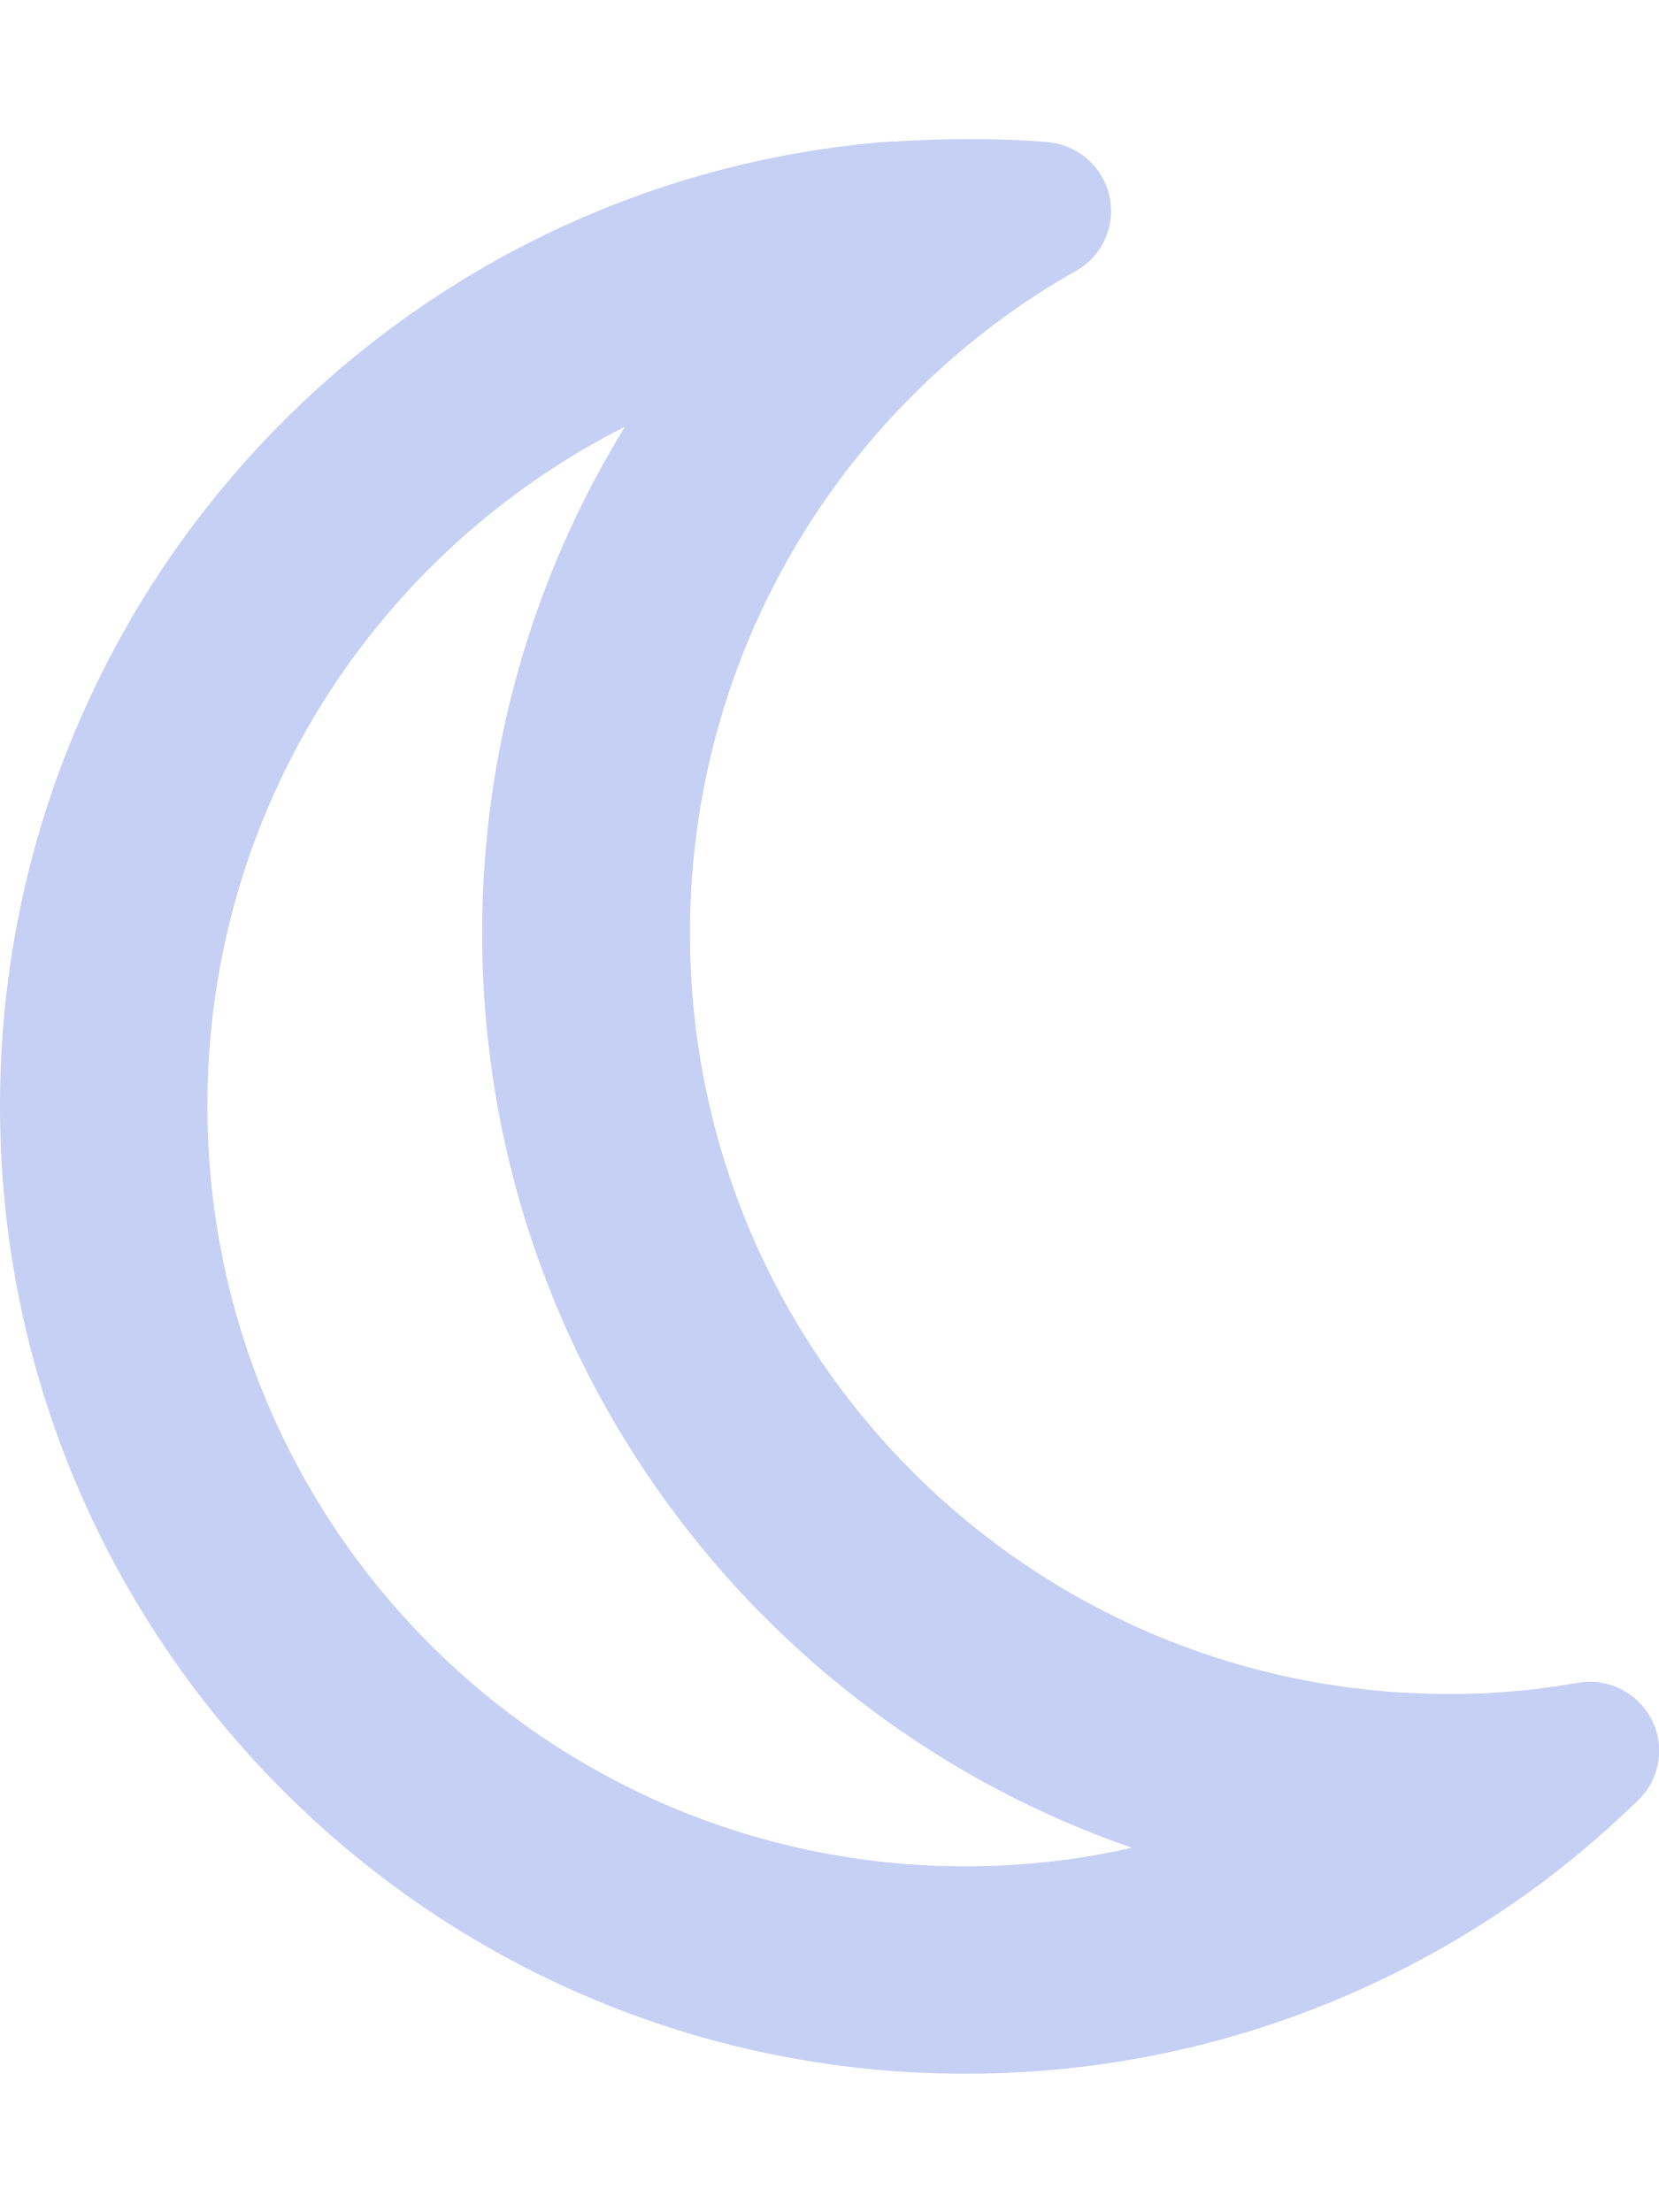
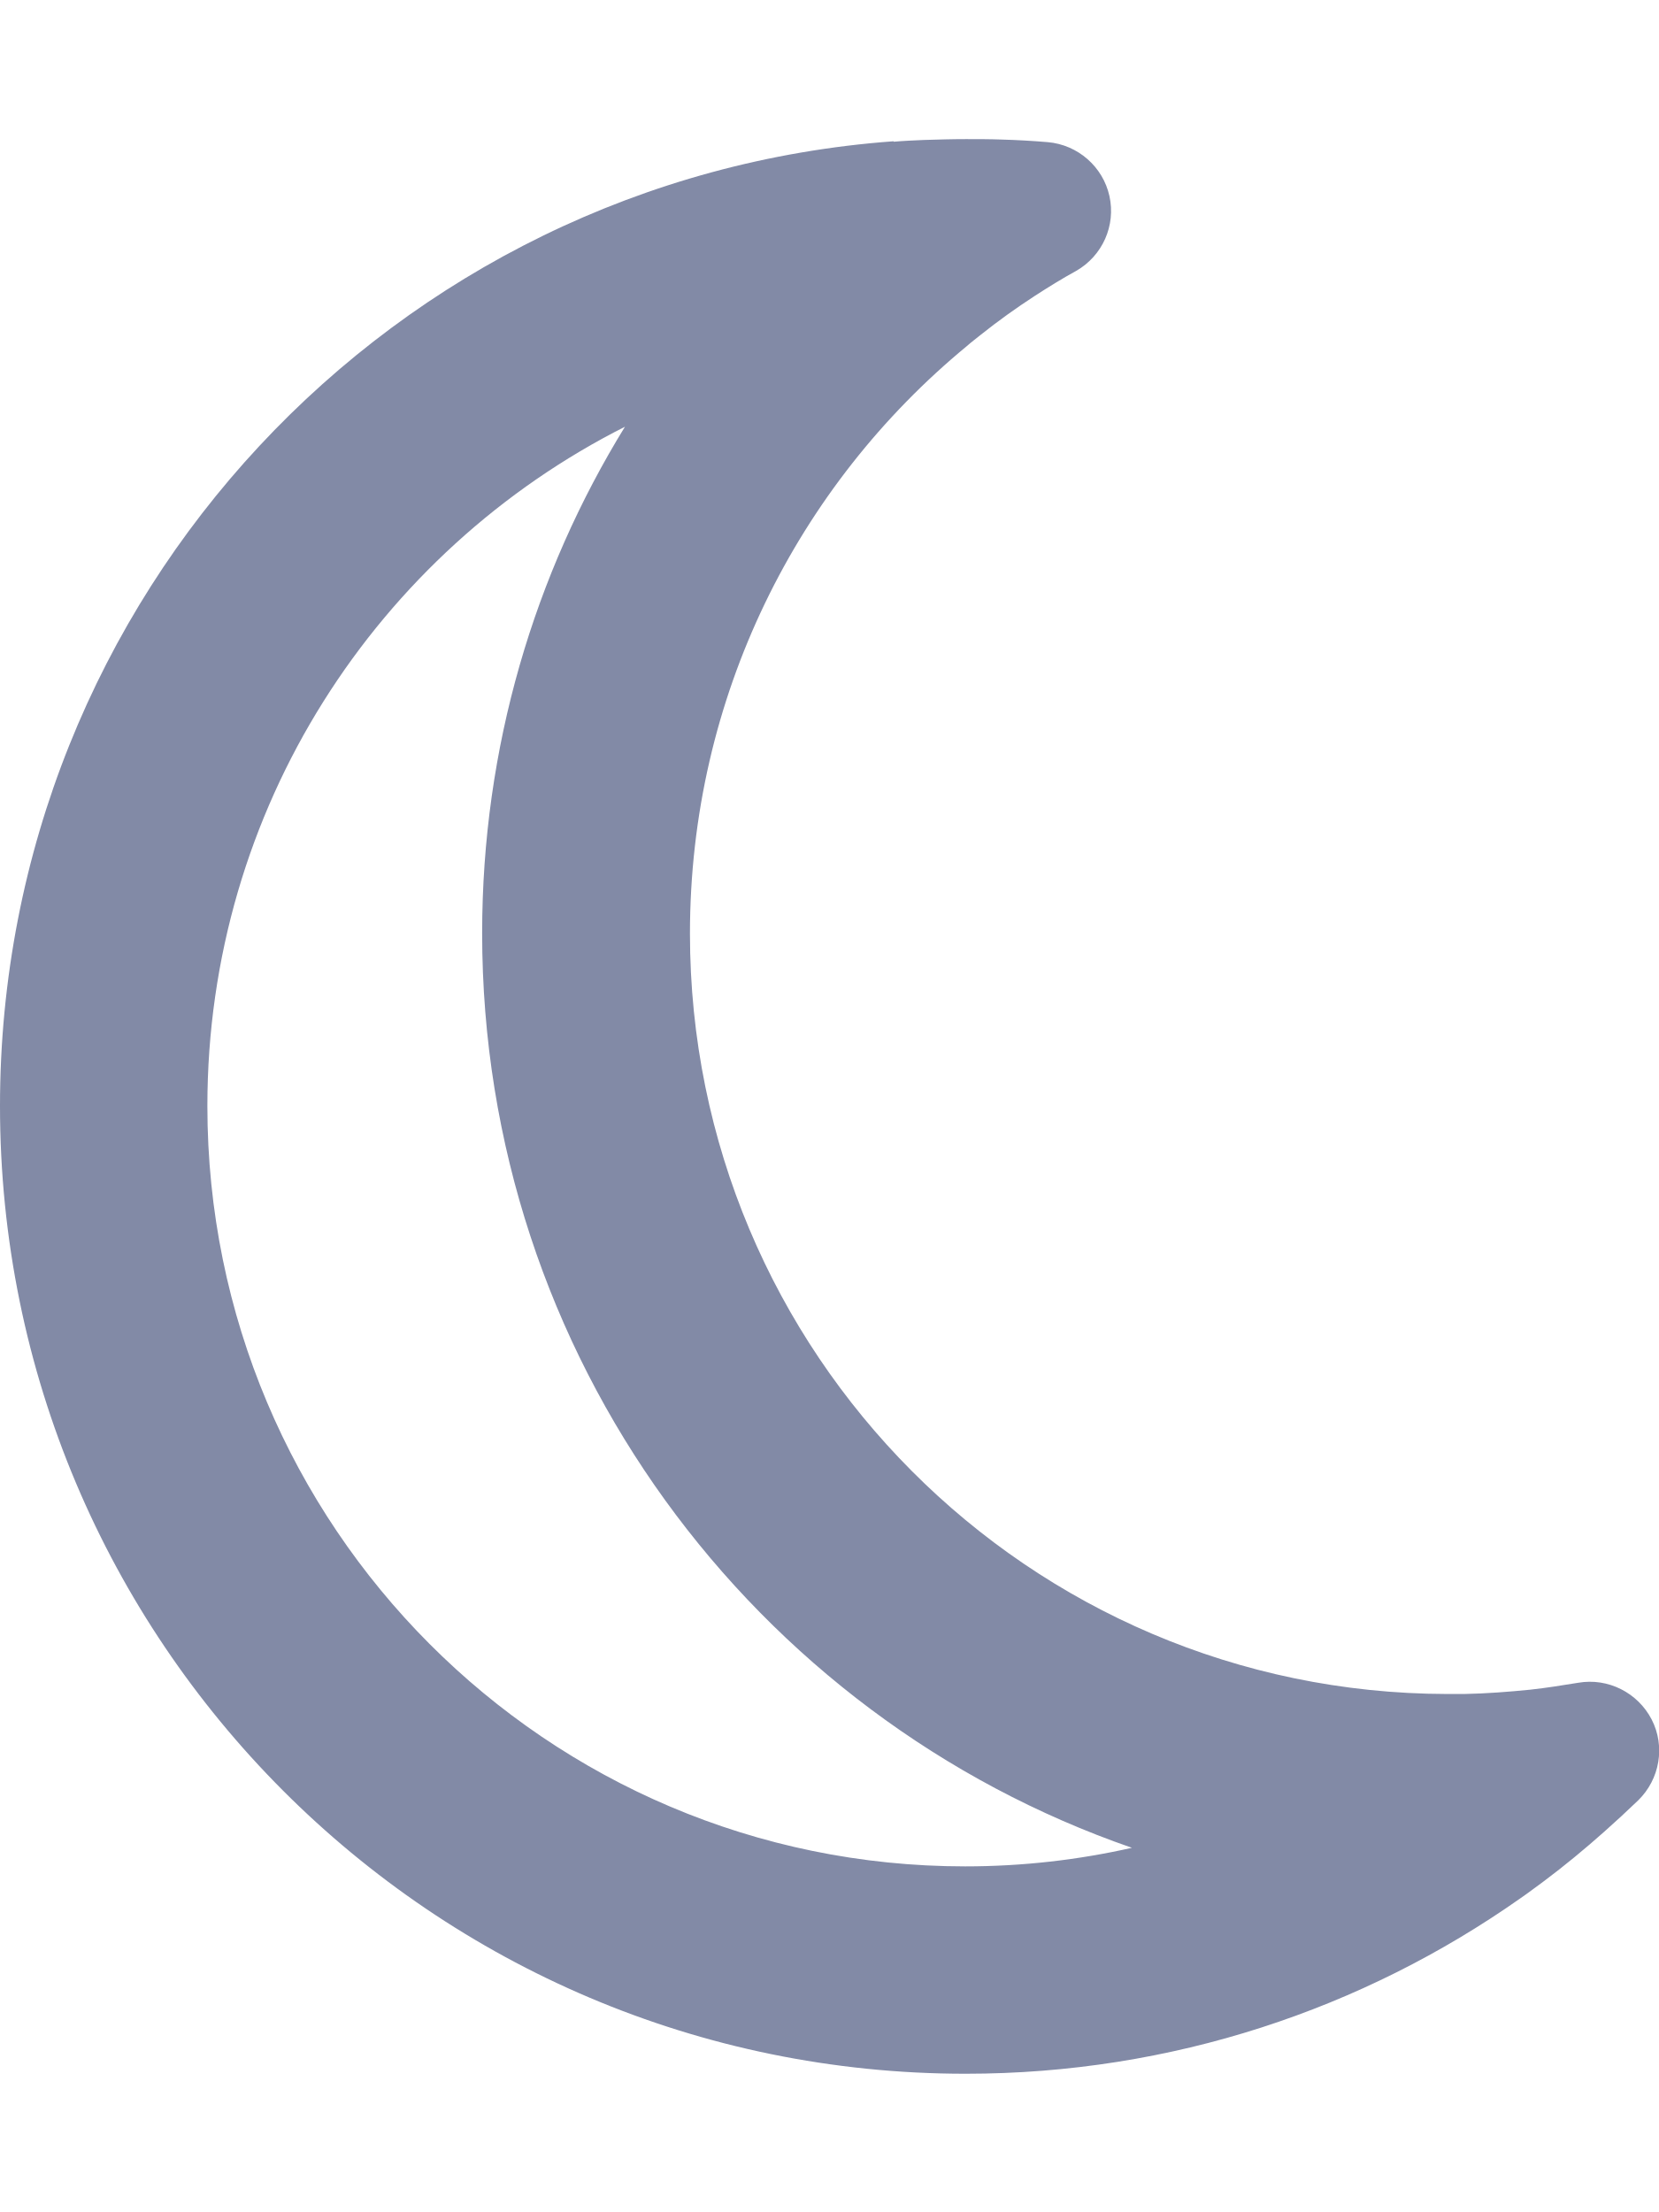
<svg xmlns="http://www.w3.org/2000/svg" viewBox="0 0 384 512">
-   <path fill="#C6D0F5" d="M144.7 98.7c-21 34.1-33.1 74.3-33.1 117.3c0 98 62.8 181.4 150.4 211.7c-12.4 2.8-25.3 4.3-38.6 4.3C126.6 432 48 353.3 48 256c0-68.9 39.4-128.4 96.8-157.3zm62.1-66C91.1 41.2 0 137.9 0 256C0 379.7 100 480 223.5 480c47.8 0 92-15 128.4-40.6c1.9-1.3 3.7-2.7 5.5-4c4.8-3.6 9.4-7.4 13.9-11.4c2.7-2.4 5.3-4.8 7.9-7.3c5-4.9 6.3-12.5 3.1-18.7s-10.1-9.7-17-8.5c-3.7 .6-7.4 1.2-11.1 1.6c-5 .5-10.1 .9-15.3 1c-1.2 0-2.5 0-3.7 0c-.1 0-.2 0-.3 0c-96.8-.2-175.2-78.9-175.2-176c0-54.8 24.9-103.7 64.1-136c1-.9 2.1-1.7 3.2-2.6c4-3.2 8.2-6.2 12.5-9c3.1-2 6.3-4 9.6-5.8c6.1-3.5 9.2-10.5 7.7-17.3s-7.3-11.9-14.3-12.5c-3.6-.3-7.1-.5-10.7-.6c-2.7-.1-5.5-.1-8.2-.1c-3.3 0-6.5 .1-9.8 .2c-2.3 .1-4.6 .2-6.9 .4z" />
+   <path fill="#828AA6" d="M144.7 98.7c-21 34.1-33.1 74.3-33.1 117.3c0 98 62.8 181.4 150.4 211.7c-12.4 2.8-25.3 4.3-38.6 4.3C126.6 432 48 353.3 48 256c0-68.9 39.4-128.4 96.8-157.3zm62.1-66C91.1 41.2 0 137.9 0 256C0 379.7 100 480 223.5 480c47.8 0 92-15 128.4-40.6c1.9-1.3 3.7-2.7 5.5-4c4.8-3.6 9.4-7.4 13.9-11.4c2.7-2.4 5.3-4.8 7.9-7.3c5-4.9 6.3-12.5 3.1-18.7s-10.1-9.7-17-8.5c-3.7 .6-7.4 1.2-11.1 1.6c-5 .5-10.1 .9-15.3 1c-1.2 0-2.5 0-3.7 0c-.1 0-.2 0-.3 0c-96.8-.2-175.2-78.9-175.2-176c0-54.8 24.9-103.7 64.1-136c1-.9 2.1-1.7 3.2-2.6c4-3.2 8.2-6.2 12.5-9c3.1-2 6.3-4 9.6-5.8c6.1-3.5 9.2-10.5 7.7-17.3s-7.3-11.9-14.3-12.5c-3.6-.3-7.1-.5-10.7-.6c-2.7-.1-5.5-.1-8.2-.1c-3.3 0-6.5 .1-9.8 .2c-2.3 .1-4.6 .2-6.9 .4z" />
</svg>
